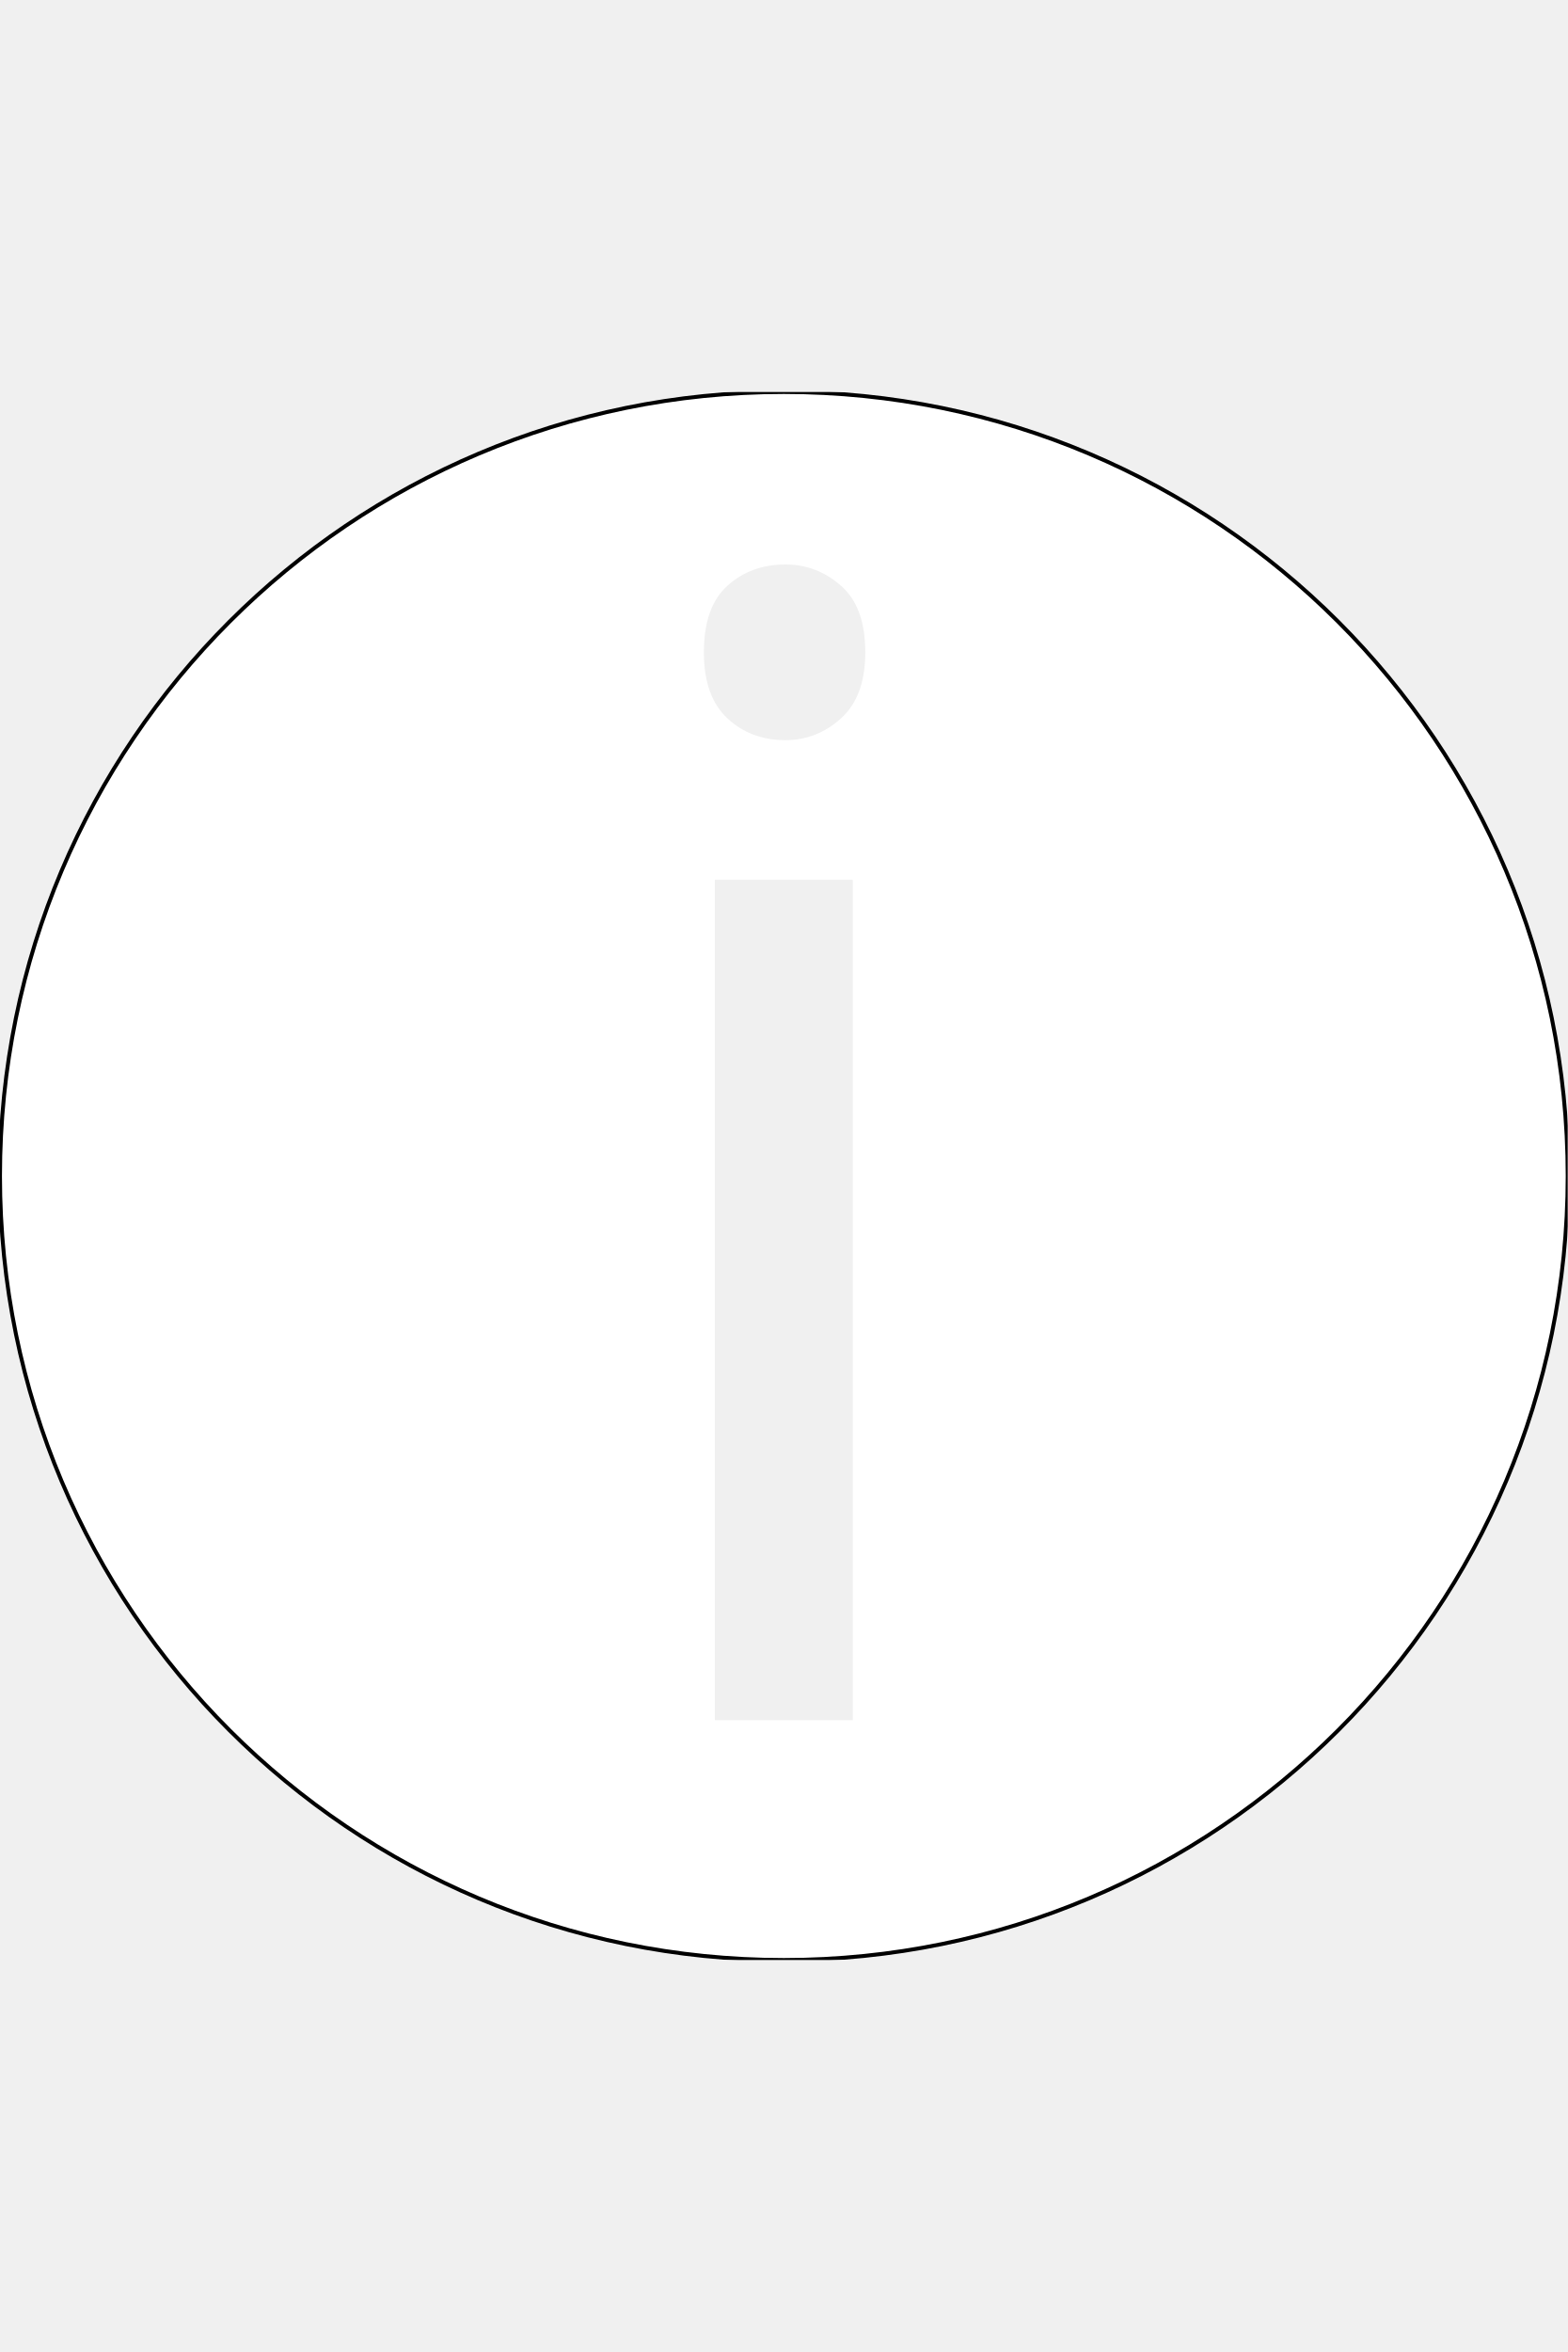
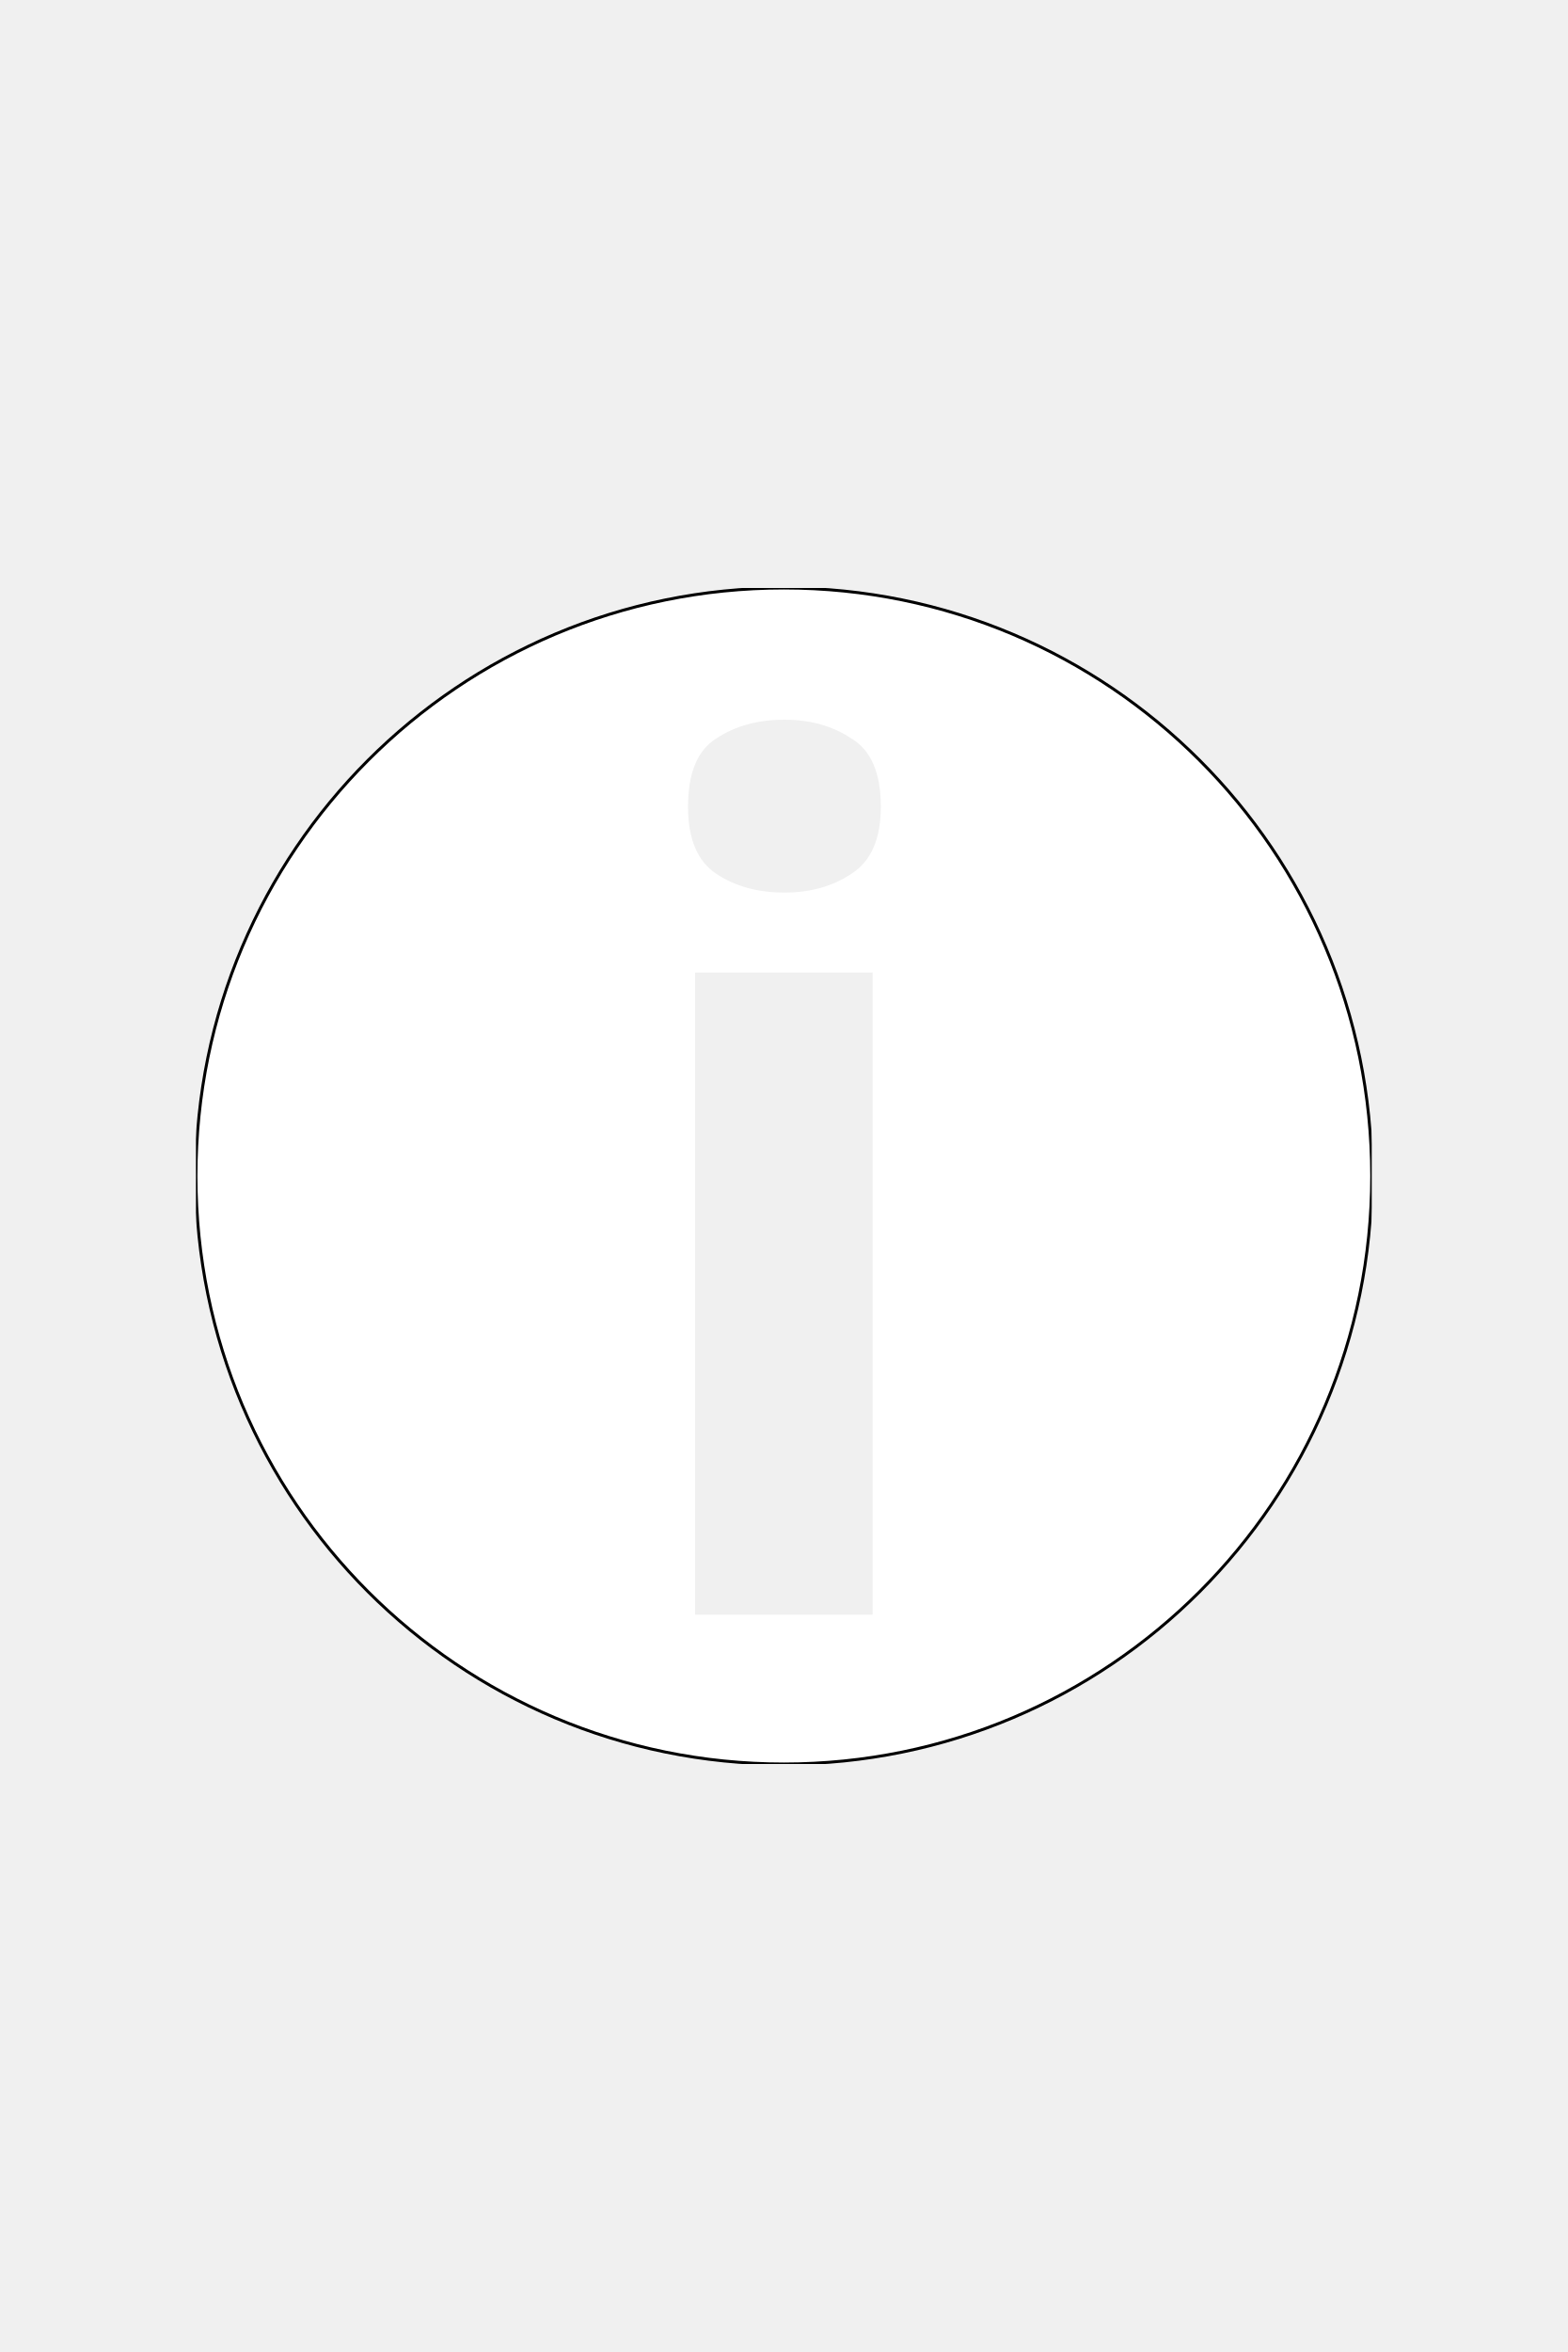
- <svg xmlns="http://www.w3.org/2000/svg" fill="none" viewBox="0 -25 100 150" version="1.1">
-   <defs id="defs1" />
+ <svg xmlns="http://www.w3.org/2000/svg" fill="none" width="100" height="150" viewBox="0 -50 100 200" version="1.1">
  <mask id="letterMask">
    <rect x="0" y="0" width="100" height="100" fill="white" />
-     <text x="50" y="50" fill="black" style="font: 100px sans-serif" text-anchor="middle" dominant-baseline="middle">i</text>
+     <path d="m 50.05,1.2 q 3.3,0 5.7,1.6 2.5,1.5 2.5,5.8 0,4.1 -2.5,5.7 -2.4,1.6 -5.7,1.6 -3.4,0 -5.8,-1.6 -2.4,-1.6 -2.4,-5.7 0,-4.3 2.4,-5.8 2.4,-1.6 5.8,-1.6 z m 7.5,21.5 v 54.6 h -15.1 v -54.6 z" fill="black" transform="translate(0, 10)" />
  </mask>
  <circle mask="url(#letterMask)" cx="50" cy="50" r="50" fill="#ffffff" stroke="#000000" stroke-width="0.25" />
</svg>
